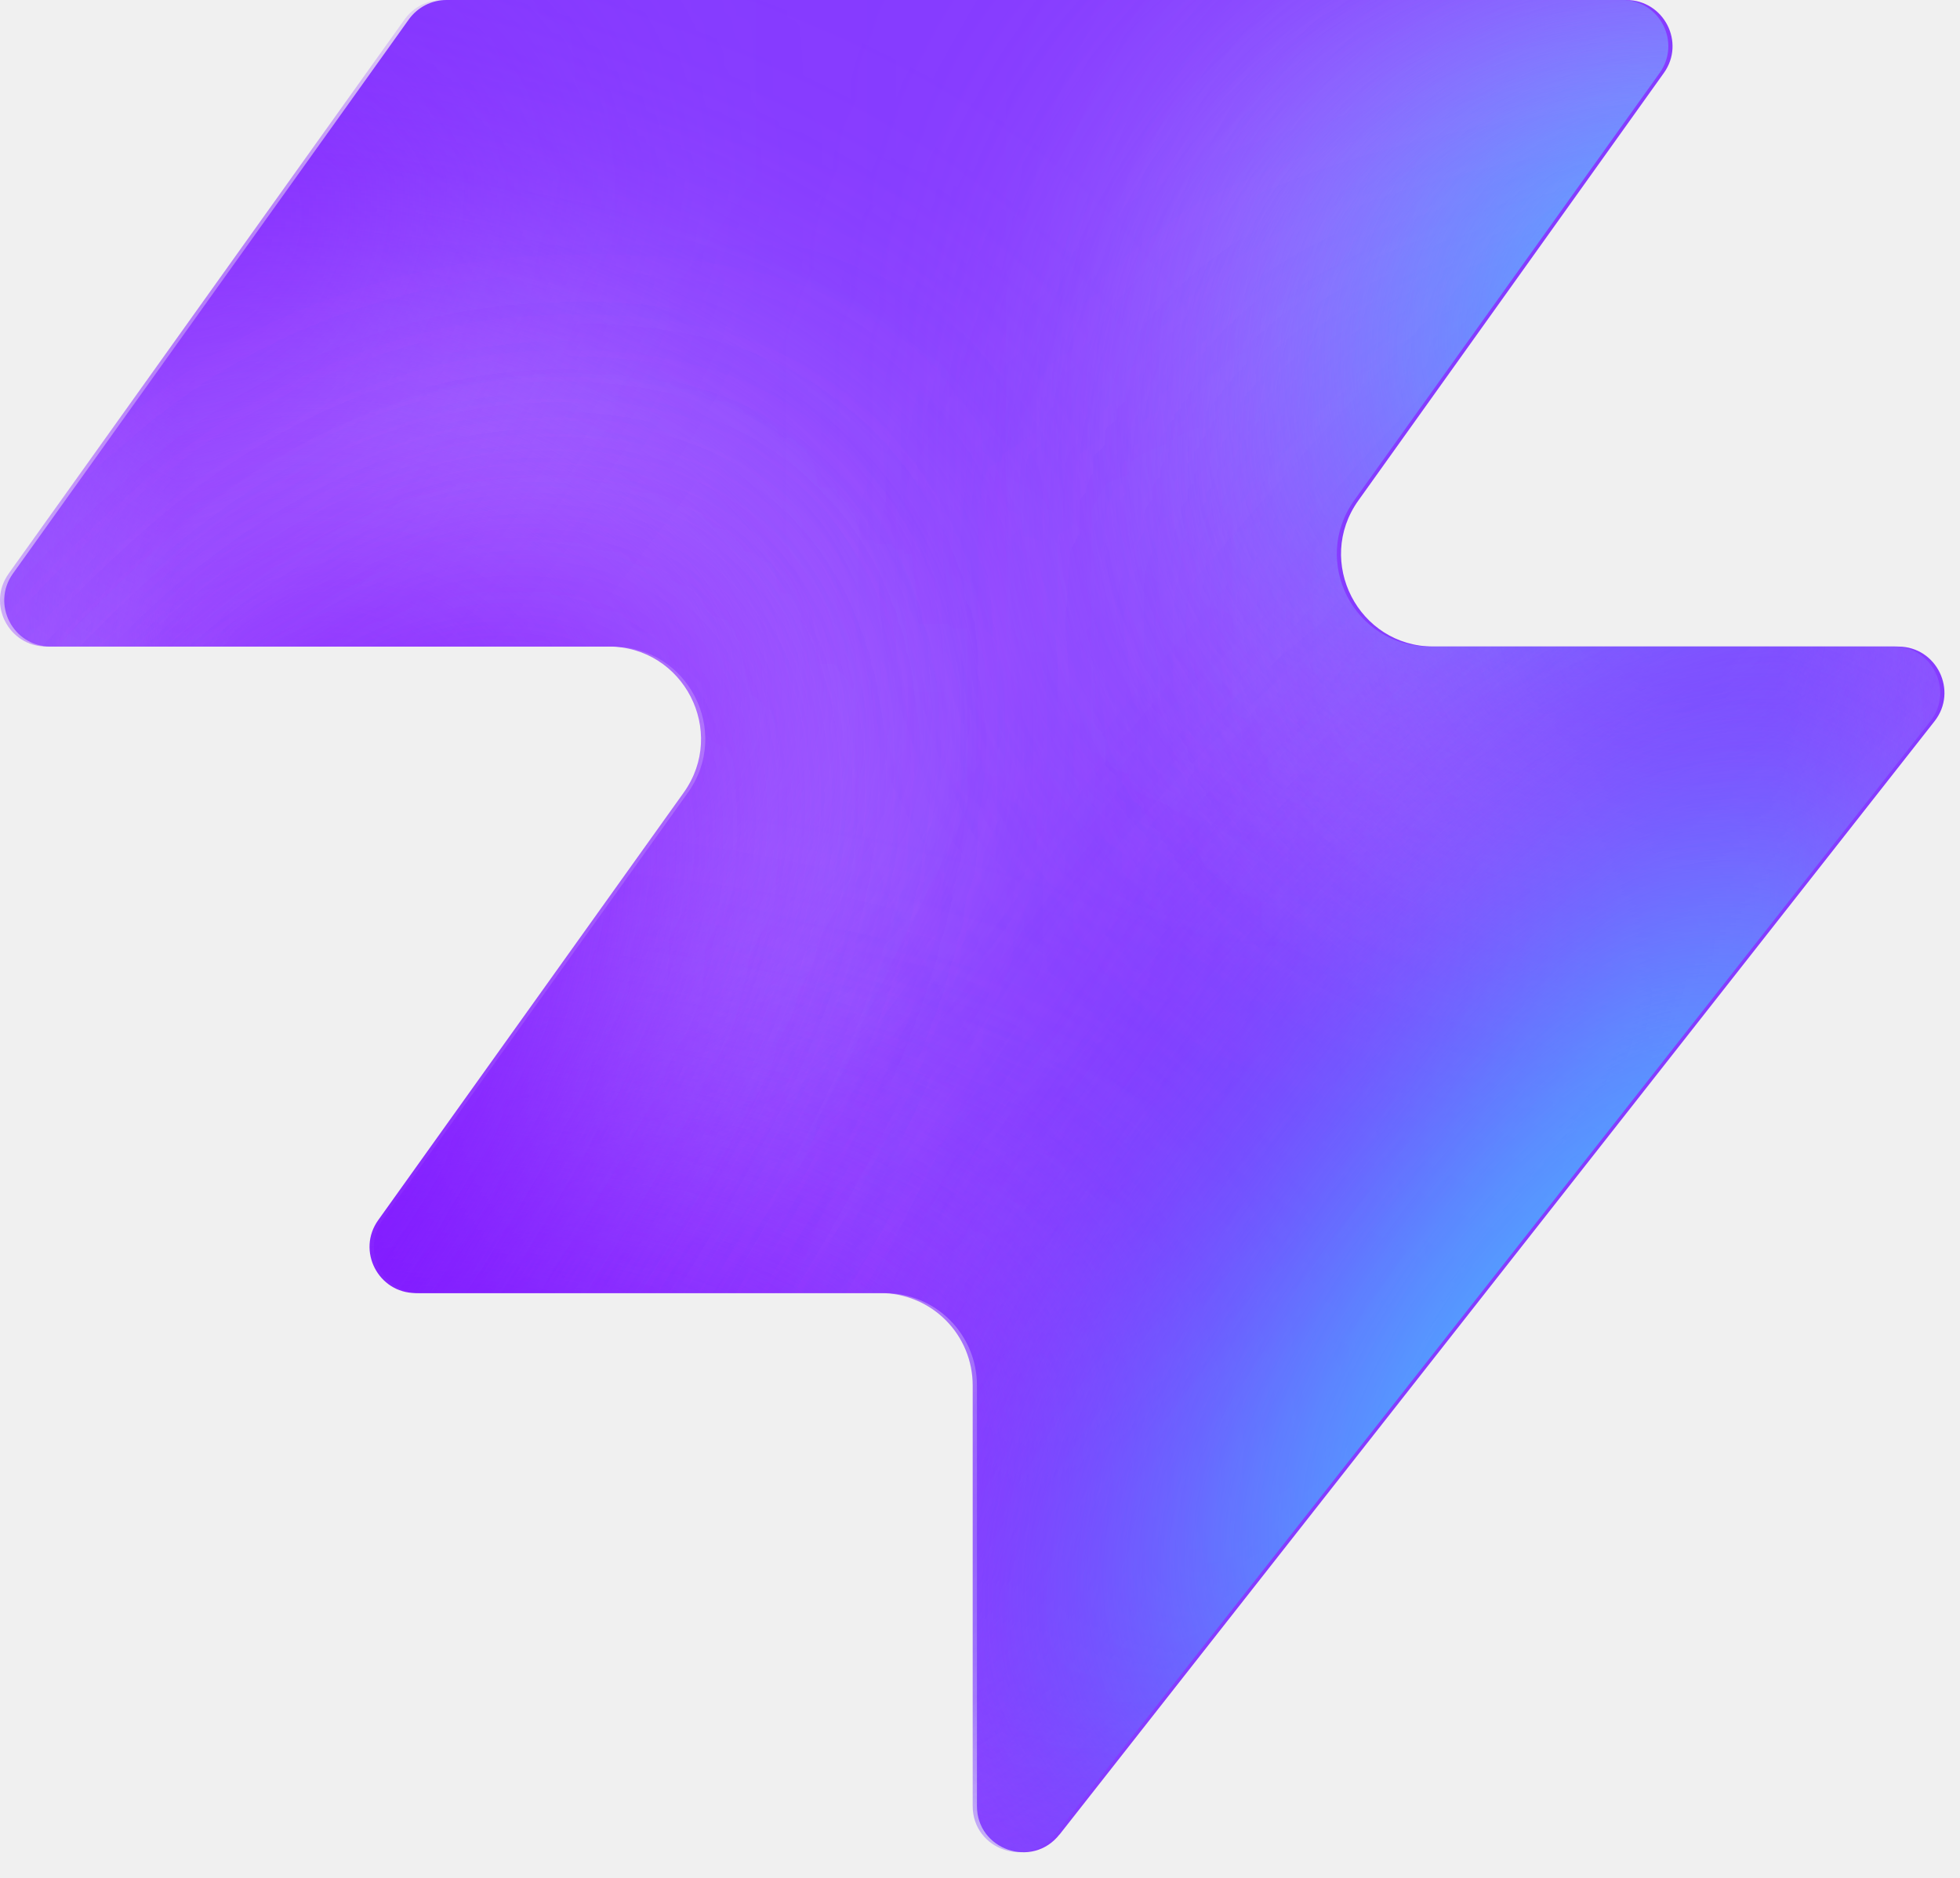
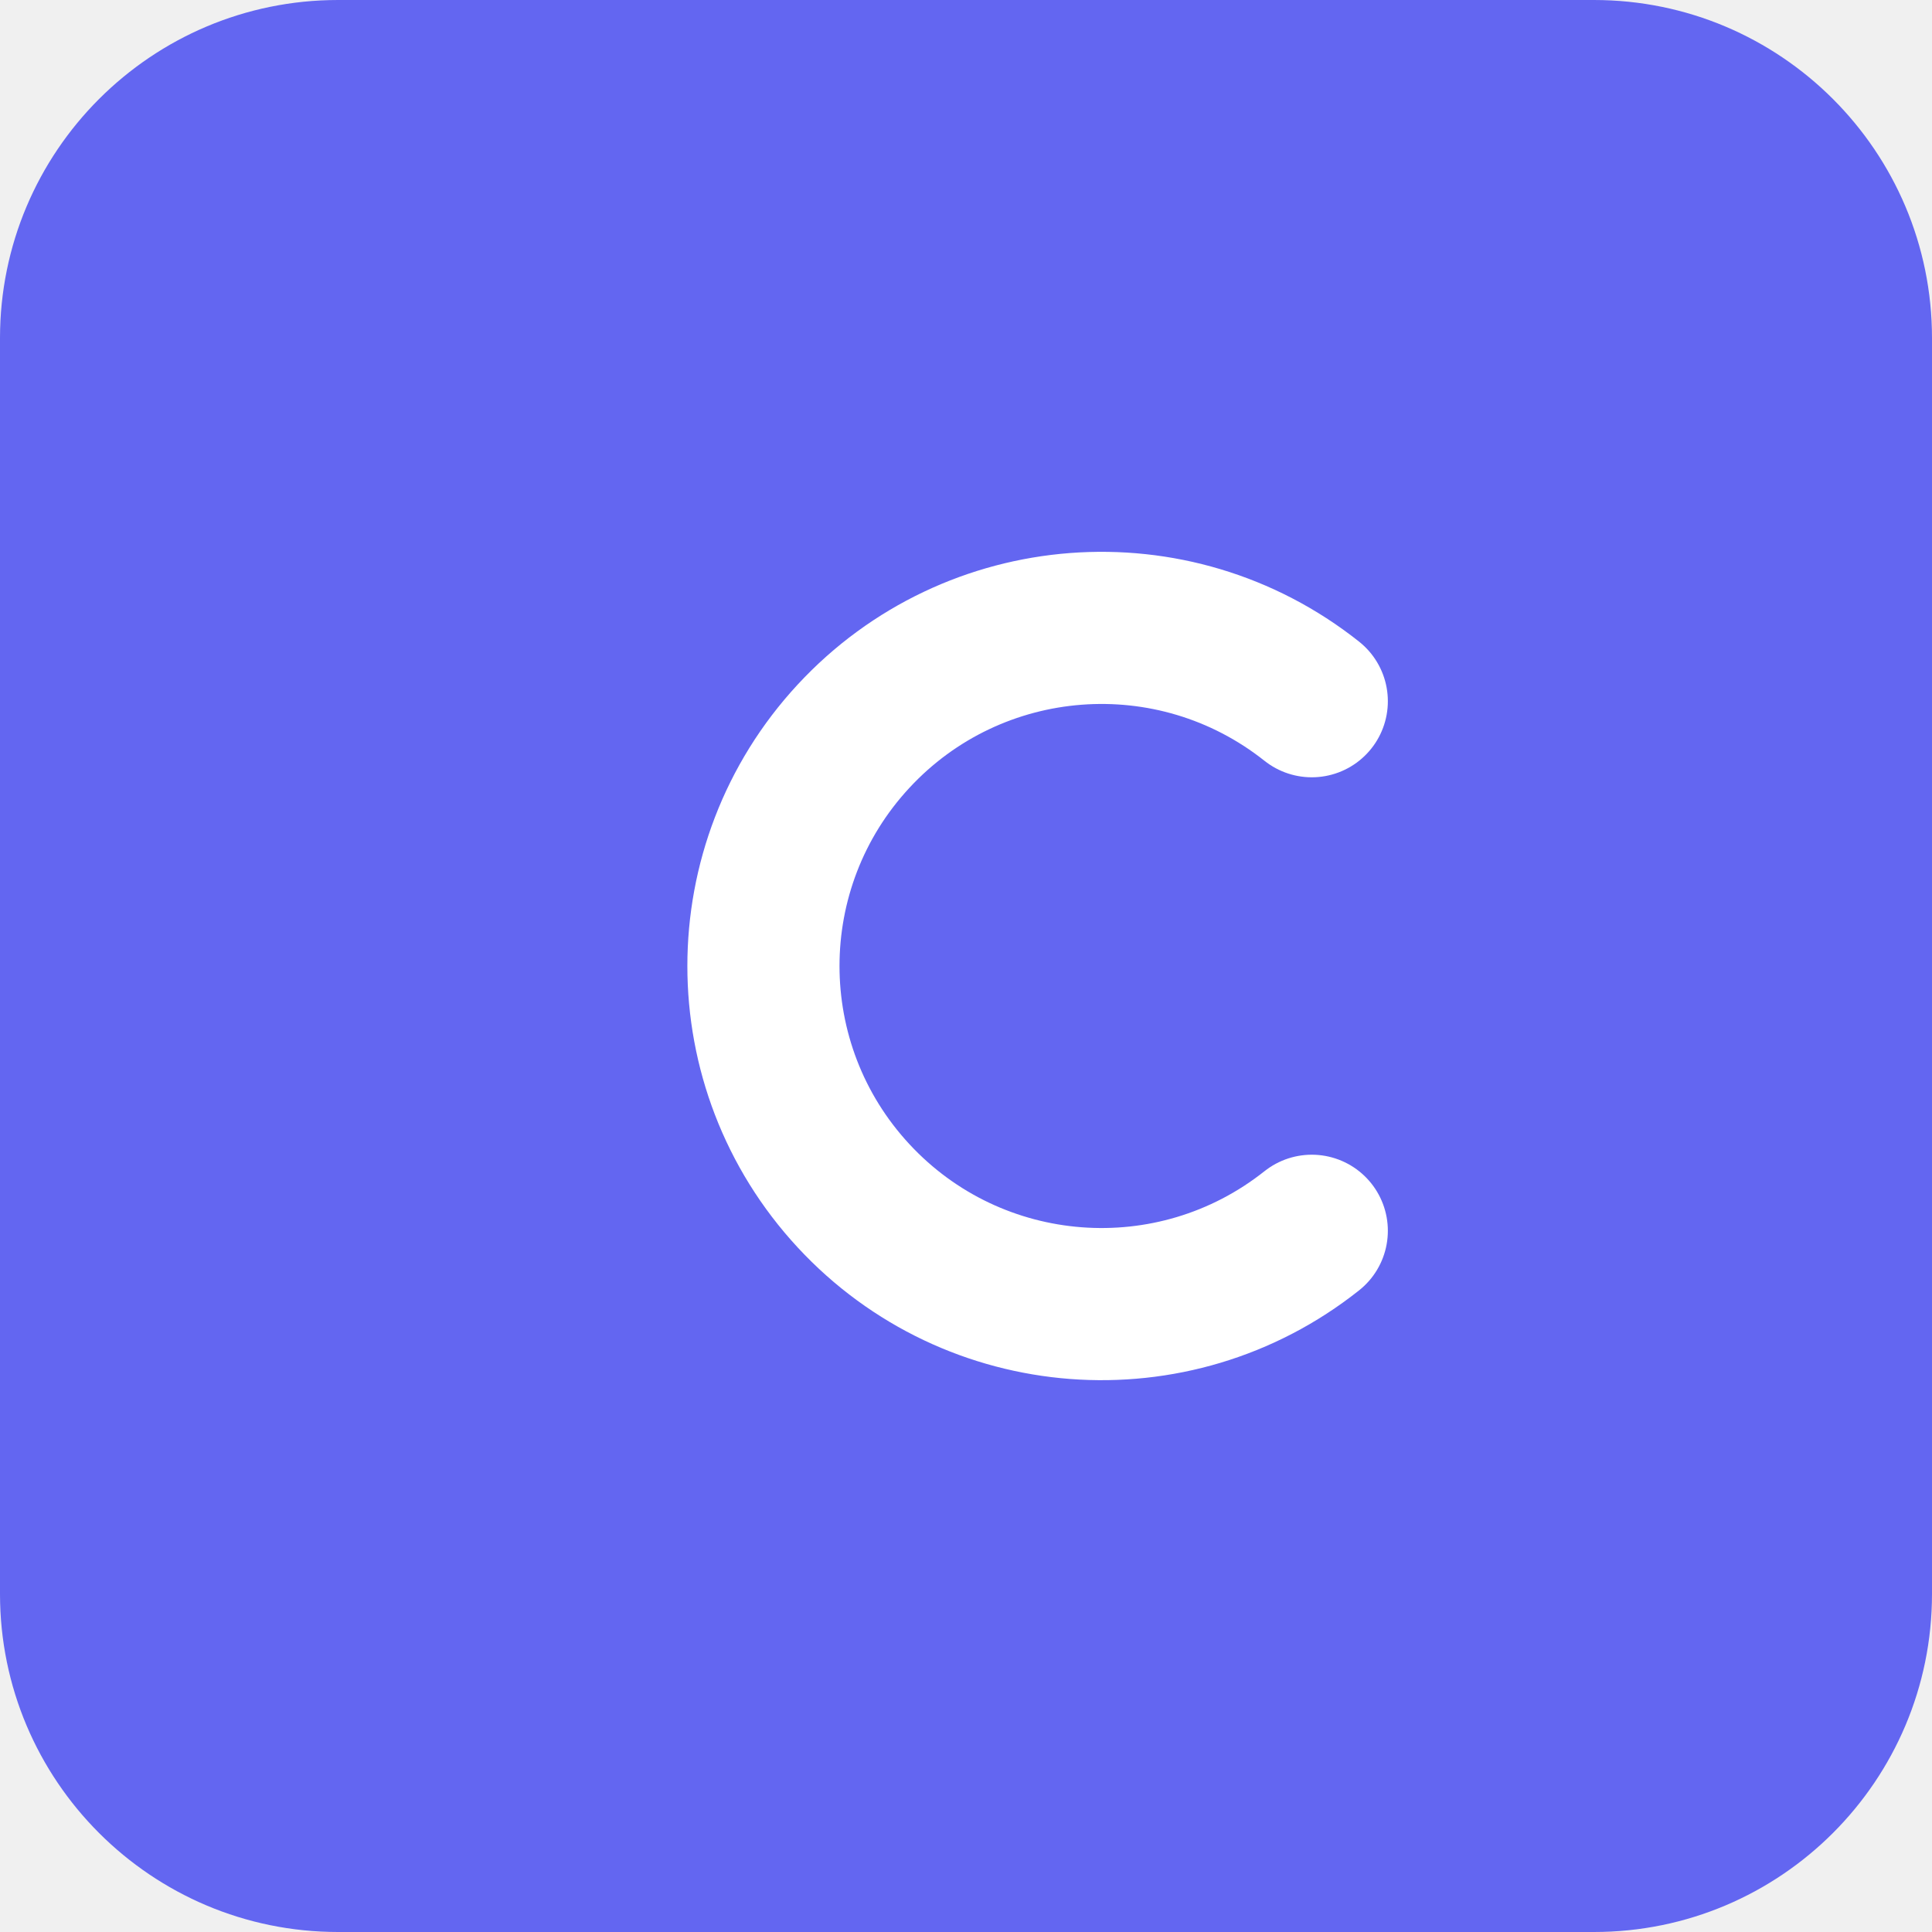
- <svg xmlns="http://www.w3.org/2000/svg" width="48" height="46" fill="none" viewBox="0 0 48 46">
-   <path fill="#863bff" d="M25.946 44.938c-.664.845-2.021.375-2.021-.698V33.937a2.26 2.26 0 0 0-2.262-2.262H10.287c-.92 0-1.456-1.04-.92-1.788l7.48-10.471c1.07-1.497 0-3.578-1.842-3.578H1.237c-.92 0-1.456-1.04-.92-1.788L10.013.474c.214-.297.556-.474.92-.474h28.894c.92 0 1.456 1.04.92 1.788l-7.48 10.471c-1.07 1.498 0 3.579 1.842 3.579h11.377c.943 0 1.473 1.088.89 1.83L25.947 44.94z" style="fill:#863bff;fill:color(display-p3 .525 .23 1);fill-opacity:1" />
-   <mask id="a" width="48" height="46" x="0" y="0" maskUnits="userSpaceOnUse" style="mask-type:alpha">
-     <path fill="#000" d="M25.842 44.938c-.664.844-2.021.375-2.021-.698V33.937a2.26 2.26 0 0 0-2.262-2.262H10.183c-.92 0-1.456-1.04-.92-1.788l7.48-10.471c1.07-1.498 0-3.579-1.842-3.579H1.133c-.92 0-1.456-1.04-.92-1.787L9.91.473c.214-.297.556-.474.92-.474h28.894c.92 0 1.456 1.04.92 1.788l-7.48 10.471c-1.07 1.498 0 3.578 1.842 3.578h11.377c.943 0 1.473 1.088.89 1.832L25.843 44.94z" style="fill:#000;fill-opacity:1" />
-   </mask>
-   <g mask="url(#a)">
-     <g filter="url(#b)">
-       <ellipse cx="5.508" cy="14.704" fill="#ede6ff" rx="5.508" ry="14.704" style="fill:#ede6ff;fill:color(display-p3 .927 .903 1);fill-opacity:1" transform="matrix(.00324 1 1 -.00324 -4.47 31.516)" />
-     </g>
-     <g filter="url(#c)">
-       <ellipse cx="10.399" cy="29.851" fill="#ede6ff" rx="10.399" ry="29.851" style="fill:#ede6ff;fill:color(display-p3 .927 .903 1);fill-opacity:1" transform="matrix(.00324 1 1 -.00324 -39.328 7.883)" />
-     </g>
-     <g filter="url(#d)">
-       <ellipse cx="5.508" cy="30.487" fill="#7e14ff" rx="5.508" ry="30.487" style="fill:#7e14ff;fill:color(display-p3 .492 .077 1);fill-opacity:1" transform="rotate(89.814 -25.913 -14.639)scale(1 -1)" />
-     </g>
-     <g filter="url(#e)">
-       <ellipse cx="5.508" cy="30.599" fill="#7e14ff" rx="5.508" ry="30.599" style="fill:#7e14ff;fill:color(display-p3 .492 .077 1);fill-opacity:1" transform="rotate(89.814 -32.644 -3.334)scale(1 -1)" />
-     </g>
-     <g filter="url(#f)">
-       <ellipse cx="5.508" cy="30.599" fill="#7e14ff" rx="5.508" ry="30.599" style="fill:#7e14ff;fill:color(display-p3 .492 .077 1);fill-opacity:1" transform="matrix(.00324 1 1 -.00324 -34.34 30.47)" />
-     </g>
-     <g filter="url(#g)">
-       <ellipse cx="14.072" cy="22.078" fill="#ede6ff" rx="14.072" ry="22.078" style="fill:#ede6ff;fill:color(display-p3 .927 .903 1);fill-opacity:1" transform="rotate(93.35 24.506 48.493)scale(-1 1)" />
-     </g>
-     <g filter="url(#h)">
-       <ellipse cx="3.47" cy="21.501" fill="#7e14ff" rx="3.47" ry="21.501" style="fill:#7e14ff;fill:color(display-p3 .492 .077 1);fill-opacity:1" transform="rotate(89.009 28.708 47.59)scale(-1 1)" />
-     </g>
-     <g filter="url(#i)">
-       <ellipse cx="3.47" cy="21.501" fill="#7e14ff" rx="3.47" ry="21.501" style="fill:#7e14ff;fill:color(display-p3 .492 .077 1);fill-opacity:1" transform="rotate(89.009 28.708 47.59)scale(-1 1)" />
-     </g>
-     <g filter="url(#j)">
-       <ellipse cx=".387" cy="8.972" fill="#7e14ff" rx="4.407" ry="29.108" style="fill:#7e14ff;fill:color(display-p3 .492 .077 1);fill-opacity:1" transform="rotate(39.51 .387 8.972)" />
-     </g>
-     <g filter="url(#k)">
-       <ellipse cx="47.523" cy="-6.092" fill="#7e14ff" rx="4.407" ry="29.108" style="fill:#7e14ff;fill:color(display-p3 .492 .077 1);fill-opacity:1" transform="rotate(37.892 47.523 -6.092)" />
-     </g>
-     <g filter="url(#l)">
-       <ellipse cx="41.412" cy="6.333" fill="#47bfff" rx="5.971" ry="9.665" style="fill:#47bfff;fill:color(display-p3 .28 .748 1);fill-opacity:1" transform="rotate(37.892 41.412 6.333)" />
-     </g>
-     <g filter="url(#m)">
-       <ellipse cx="-1.879" cy="38.332" fill="#7e14ff" rx="4.407" ry="29.108" style="fill:#7e14ff;fill:color(display-p3 .492 .077 1);fill-opacity:1" transform="rotate(37.892 -1.88 38.332)" />
-     </g>
-     <g filter="url(#n)">
-       <ellipse cx="-1.879" cy="38.332" fill="#7e14ff" rx="4.407" ry="29.108" style="fill:#7e14ff;fill:color(display-p3 .492 .077 1);fill-opacity:1" transform="rotate(37.892 -1.88 38.332)" />
-     </g>
-     <g filter="url(#o)">
-       <ellipse cx="35.651" cy="29.907" fill="#7e14ff" rx="4.407" ry="29.108" style="fill:#7e14ff;fill:color(display-p3 .492 .077 1);fill-opacity:1" transform="rotate(37.892 35.651 29.907)" />
-     </g>
-     <g filter="url(#p)">
-       <ellipse cx="38.418" cy="32.4" fill="#47bfff" rx="5.971" ry="15.297" style="fill:#47bfff;fill:color(display-p3 .28 .748 1);fill-opacity:1" transform="rotate(37.892 38.418 32.4)" />
-     </g>
-   </g>
-   <defs>
-     <filter id="b" width="60.045" height="41.654" x="-19.77" y="16.149" color-interpolation-filters="sRGB" filterUnits="userSpaceOnUse">
-       <feFlood flood-opacity="0" result="BackgroundImageFix" />
-       <feBlend in="SourceGraphic" in2="BackgroundImageFix" result="shape" />
-       <feGaussianBlur result="effect1_foregroundBlur_2002_17158" stdDeviation="7.659" />
-     </filter>
-     <filter id="c" width="90.34" height="51.437" x="-54.613" y="-7.533" color-interpolation-filters="sRGB" filterUnits="userSpaceOnUse">
-       <feFlood flood-opacity="0" result="BackgroundImageFix" />
-       <feBlend in="SourceGraphic" in2="BackgroundImageFix" result="shape" />
-       <feGaussianBlur result="effect1_foregroundBlur_2002_17158" stdDeviation="7.659" />
-     </filter>
-     <filter id="d" width="79.355" height="29.4" x="-49.64" y="2.03" color-interpolation-filters="sRGB" filterUnits="userSpaceOnUse">
-       <feFlood flood-opacity="0" result="BackgroundImageFix" />
-       <feBlend in="SourceGraphic" in2="BackgroundImageFix" result="shape" />
-       <feGaussianBlur result="effect1_foregroundBlur_2002_17158" stdDeviation="4.596" />
-     </filter>
-     <filter id="e" width="79.579" height="29.4" x="-45.045" y="20.029" color-interpolation-filters="sRGB" filterUnits="userSpaceOnUse">
-       <feFlood flood-opacity="0" result="BackgroundImageFix" />
-       <feBlend in="SourceGraphic" in2="BackgroundImageFix" result="shape" />
-       <feGaussianBlur result="effect1_foregroundBlur_2002_17158" stdDeviation="4.596" />
-     </filter>
-     <filter id="f" width="79.579" height="29.4" x="-43.513" y="21.178" color-interpolation-filters="sRGB" filterUnits="userSpaceOnUse">
-       <feFlood flood-opacity="0" result="BackgroundImageFix" />
-       <feBlend in="SourceGraphic" in2="BackgroundImageFix" result="shape" />
-       <feGaussianBlur result="effect1_foregroundBlur_2002_17158" stdDeviation="4.596" />
-     </filter>
-     <filter id="g" width="74.749" height="58.852" x="15.756" y="-17.901" color-interpolation-filters="sRGB" filterUnits="userSpaceOnUse">
-       <feFlood flood-opacity="0" result="BackgroundImageFix" />
-       <feBlend in="SourceGraphic" in2="BackgroundImageFix" result="shape" />
-       <feGaussianBlur result="effect1_foregroundBlur_2002_17158" stdDeviation="7.659" />
-     </filter>
-     <filter id="h" width="61.377" height="25.362" x="23.548" y="2.284" color-interpolation-filters="sRGB" filterUnits="userSpaceOnUse">
-       <feFlood flood-opacity="0" result="BackgroundImageFix" />
-       <feBlend in="SourceGraphic" in2="BackgroundImageFix" result="shape" />
-       <feGaussianBlur result="effect1_foregroundBlur_2002_17158" stdDeviation="4.596" />
-     </filter>
-     <filter id="i" width="61.377" height="25.362" x="23.548" y="2.284" color-interpolation-filters="sRGB" filterUnits="userSpaceOnUse">
-       <feFlood flood-opacity="0" result="BackgroundImageFix" />
-       <feBlend in="SourceGraphic" in2="BackgroundImageFix" result="shape" />
-       <feGaussianBlur result="effect1_foregroundBlur_2002_17158" stdDeviation="4.596" />
-     </filter>
-     <filter id="j" width="56.045" height="63.649" x="-27.636" y="-22.853" color-interpolation-filters="sRGB" filterUnits="userSpaceOnUse">
-       <feFlood flood-opacity="0" result="BackgroundImageFix" />
-       <feBlend in="SourceGraphic" in2="BackgroundImageFix" result="shape" />
-       <feGaussianBlur result="effect1_foregroundBlur_2002_17158" stdDeviation="4.596" />
-     </filter>
-     <filter id="k" width="54.814" height="64.646" x="20.116" y="-38.415" color-interpolation-filters="sRGB" filterUnits="userSpaceOnUse">
-       <feFlood flood-opacity="0" result="BackgroundImageFix" />
-       <feBlend in="SourceGraphic" in2="BackgroundImageFix" result="shape" />
-       <feGaussianBlur result="effect1_foregroundBlur_2002_17158" stdDeviation="4.596" />
-     </filter>
-     <filter id="l" width="33.541" height="35.313" x="24.641" y="-11.323" color-interpolation-filters="sRGB" filterUnits="userSpaceOnUse">
-       <feFlood flood-opacity="0" result="BackgroundImageFix" />
-       <feBlend in="SourceGraphic" in2="BackgroundImageFix" result="shape" />
-       <feGaussianBlur result="effect1_foregroundBlur_2002_17158" stdDeviation="4.596" />
-     </filter>
-     <filter id="m" width="54.814" height="64.646" x="-29.286" y="6.009" color-interpolation-filters="sRGB" filterUnits="userSpaceOnUse">
-       <feFlood flood-opacity="0" result="BackgroundImageFix" />
-       <feBlend in="SourceGraphic" in2="BackgroundImageFix" result="shape" />
-       <feGaussianBlur result="effect1_foregroundBlur_2002_17158" stdDeviation="4.596" />
-     </filter>
-     <filter id="n" width="54.814" height="64.646" x="-29.286" y="6.009" color-interpolation-filters="sRGB" filterUnits="userSpaceOnUse">
-       <feFlood flood-opacity="0" result="BackgroundImageFix" />
-       <feBlend in="SourceGraphic" in2="BackgroundImageFix" result="shape" />
-       <feGaussianBlur result="effect1_foregroundBlur_2002_17158" stdDeviation="4.596" />
-     </filter>
-     <filter id="o" width="54.814" height="64.646" x="8.244" y="-2.416" color-interpolation-filters="sRGB" filterUnits="userSpaceOnUse">
-       <feFlood flood-opacity="0" result="BackgroundImageFix" />
-       <feBlend in="SourceGraphic" in2="BackgroundImageFix" result="shape" />
-       <feGaussianBlur result="effect1_foregroundBlur_2002_17158" stdDeviation="4.596" />
-     </filter>
-     <filter id="p" width="39.409" height="43.623" x="18.713" y="10.588" color-interpolation-filters="sRGB" filterUnits="userSpaceOnUse">
-       <feFlood flood-opacity="0" result="BackgroundImageFix" />
-       <feBlend in="SourceGraphic" in2="BackgroundImageFix" result="shape" />
-       <feGaussianBlur result="effect1_foregroundBlur_2002_17158" stdDeviation="4.596" />
-     </filter>
-   </defs>
+ <svg xmlns="http://www.w3.org/2000/svg" viewBox="0 0 80 80" fill="none">
+   <rect width="80" height="80" rx="14" fill="#6366F1" />
+   <path d="M54.318 29.036        A14 14 0 1 0 54.318 50.964" stroke="#FFFFFF" stroke-width="6.3" stroke-linecap="round" fill="none" />
</svg>
